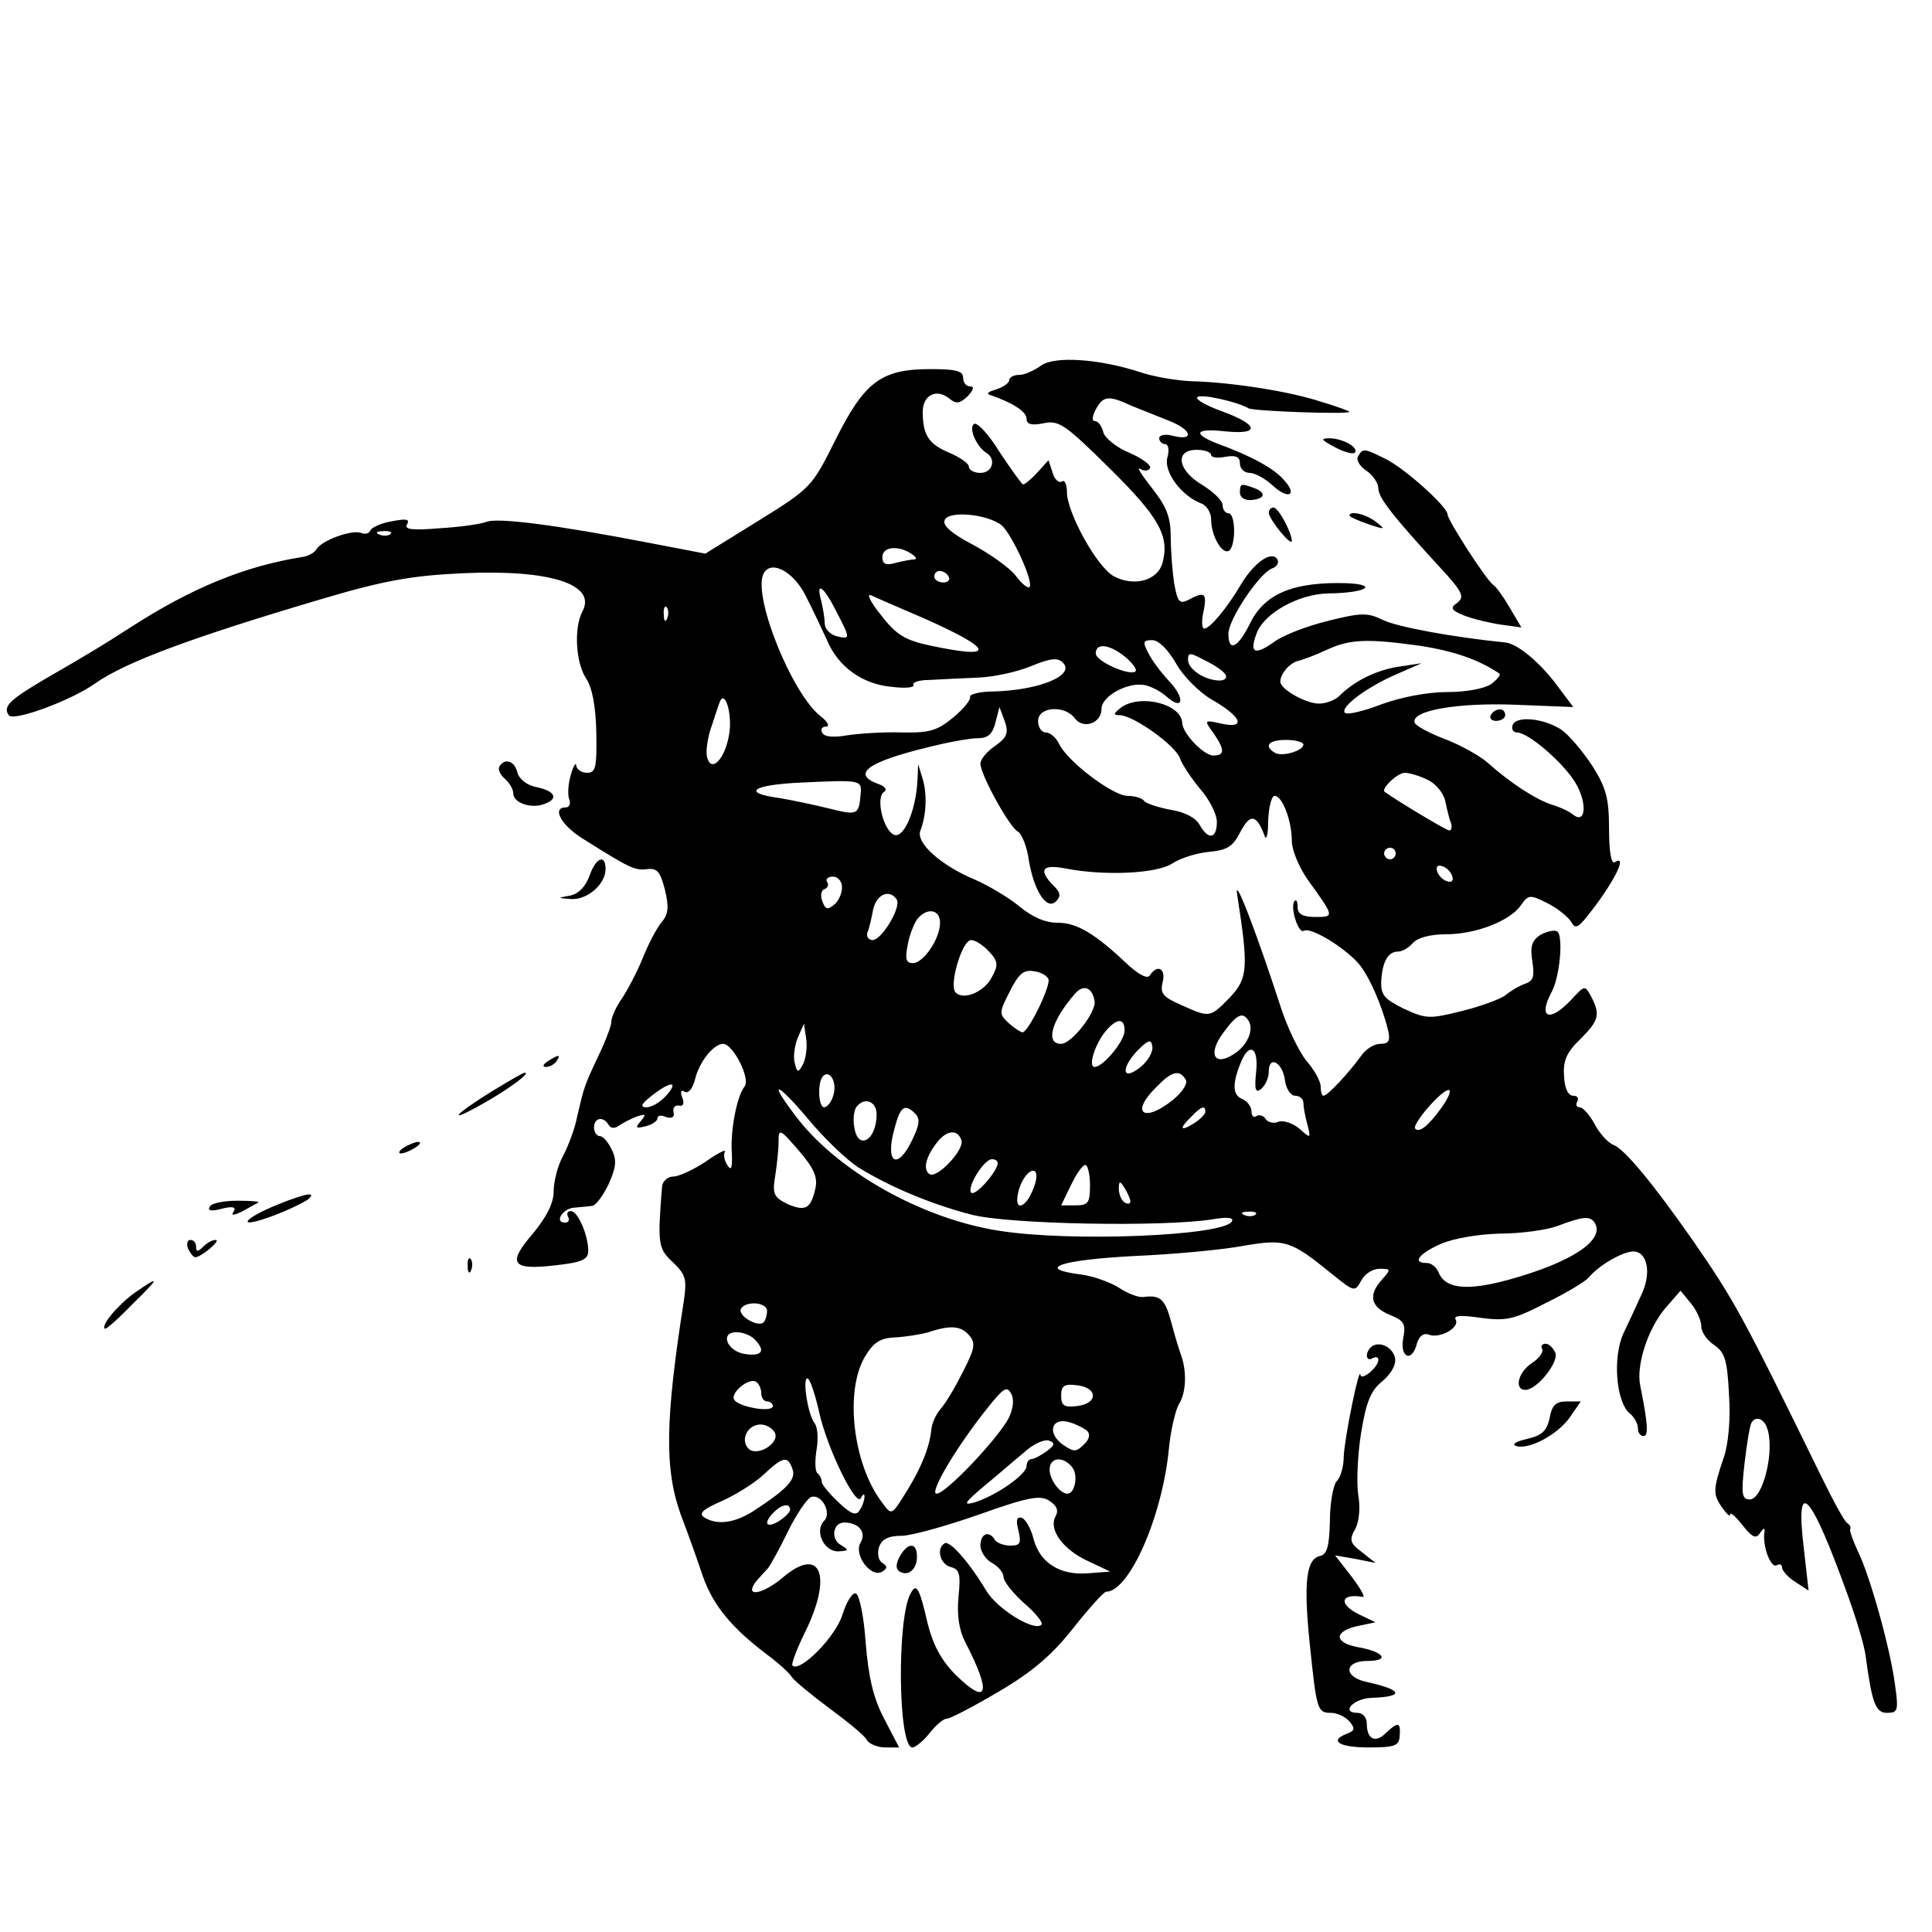
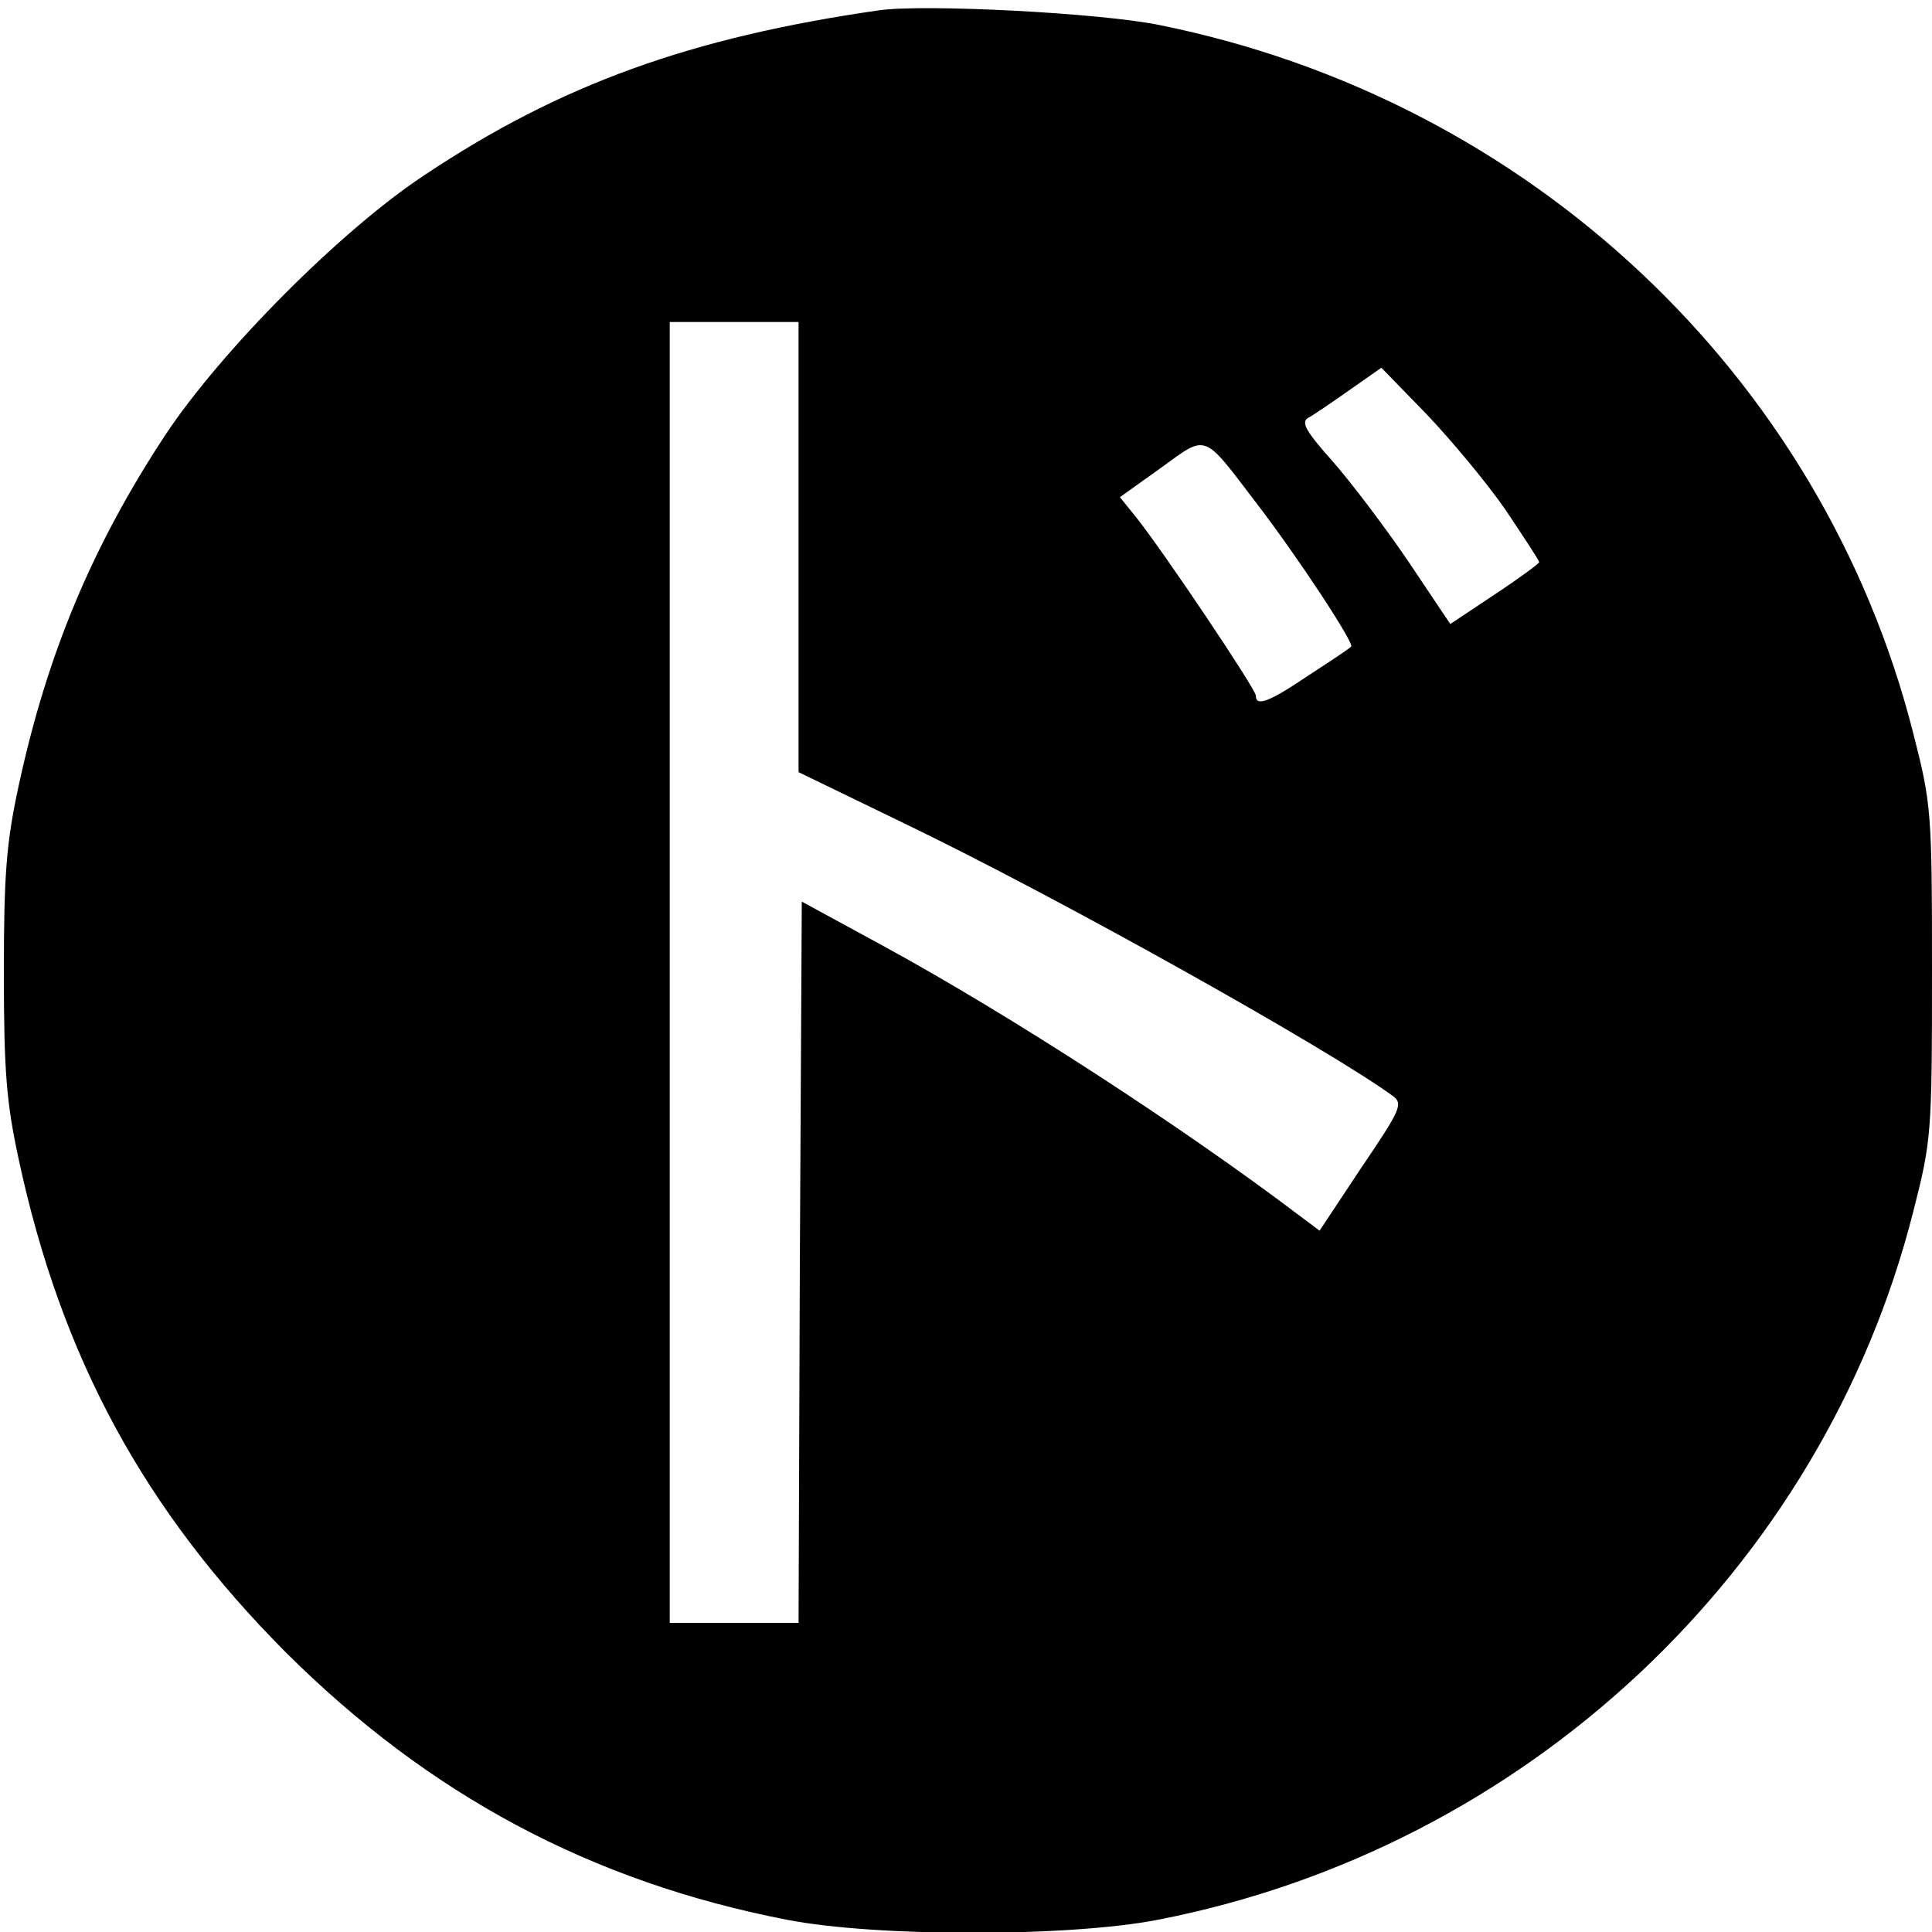
- <svg xmlns="http://www.w3.org/2000/svg" version="1.0" width="335pt" height="335pt" viewBox="0 0 335 335" preserveAspectRatio="xMidYMid meet">
-   <g transform="translate(0,335) scale(0.1,-0.1)" fill="#000000" stroke="none">
-     <path d="M1805 2716 c-11 -8 -28 -16 -37 -16 -10 0 -18 -4 -18 -9 0 -5 -10 -12 -22 -16 -17 -5 -19 -8 -8 -11 37 -13 60 -28 60 -40 0 -10 9 -12 29 -8 27 6 38 -2 115 -78 85 -84 104 -117 92 -163 -8 -32 -50 -43 -85 -24 -29 16 -81 110 -81 146 0 13 -4 22 -9 18 -5 -3 -13 4 -16 16 l-7 21 -19 -21 c-11 -12 -22 -21 -25 -21 -2 0 -20 25 -40 55 -19 31 -39 53 -45 50 -10 -7 4 -39 21 -50 18 -11 11 -35 -10 -35 -11 0 -20 5 -20 11 0 5 -15 16 -34 24 -36 15 -46 31 -46 71 0 29 24 41 46 23 12 -10 18 -9 32 4 10 11 12 17 4 17 -7 0 -12 7 -12 15 0 12 -13 15 -57 15 -85 0 -114 -22 -164 -122 -41 -82 -42 -84 -134 -141 l-92 -57 -99 19 c-161 31 -262 44 -281 36 -10 -4 -47 -9 -81 -11 -48 -4 -62 -2 -56 7 5 9 -2 10 -27 5 -19 -3 -35 -11 -37 -16 -2 -5 -9 -7 -16 -4 -16 6 -68 -13 -77 -28 -4 -7 -16 -13 -26 -14 -99 -16 -190 -53 -297 -122 -48 -31 -71 -45 -149 -90 -61 -36 -72 -47 -62 -62 7 -12 108 25 150 55 53 37 165 79 395 147 108 32 156 40 242 44 151 7 233 -19 208 -66 -15 -28 -12 -88 6 -116 11 -16 17 -49 18 -94 1 -61 -1 -70 -16 -70 -10 0 -18 6 -19 13 0 6 -5 -1 -9 -16 -5 -16 -6 -35 -3 -43 3 -8 0 -14 -6 -14 -24 0 -9 -29 26 -52 84 -53 94 -58 115 -55 18 2 23 -5 31 -36 7 -29 6 -42 -5 -55 -8 -9 -23 -37 -33 -62 -10 -25 -27 -57 -37 -72 -10 -14 -18 -32 -18 -40 0 -7 -10 -33 -22 -58 -25 -53 -25 -54 -37 -105 -4 -22 -16 -53 -25 -70 -9 -16 -16 -44 -16 -61 0 -20 -12 -44 -36 -73 -45 -52 -37 -64 39 -55 46 5 57 10 57 25 0 27 -18 69 -30 69 -6 0 -8 -4 -5 -10 3 -5 1 -10 -5 -10 -20 0 -4 25 16 26 10 1 24 2 30 3 7 0 19 17 29 37 13 29 15 42 6 60 -6 13 -15 24 -21 24 -5 0 -10 7 -10 15 0 17 16 20 25 5 4 -7 11 -7 18 -2 7 5 21 12 31 16 16 5 17 4 7 -8 -10 -12 -9 -13 8 -9 12 3 21 9 21 14 0 5 7 6 15 2 10 -3 15 0 13 8 -2 8 2 13 9 12 8 -2 10 4 6 14 -4 10 -2 14 4 10 6 -4 14 5 18 21 7 30 32 62 49 62 17 0 48 -61 37 -74 -13 -16 -25 -76 -22 -116 1 -26 -1 -31 -8 -20 -5 8 -7 18 -4 23 3 5 -12 -2 -33 -17 -21 -14 -47 -26 -56 -26 -10 0 -19 -8 -20 -17 -8 -100 -7 -108 19 -132 22 -21 24 -29 19 -65 -33 -210 -34 -294 -5 -374 12 -31 29 -79 38 -106 18 -50 49 -88 111 -135 19 -14 39 -32 43 -39 4 -6 34 -31 65 -54 31 -23 61 -47 65 -55 4 -7 19 -13 32 -13 l24 0 -26 50 c-19 36 -27 72 -32 132 -3 45 -11 83 -17 85 -6 2 -16 -14 -23 -36 -11 -38 -74 -102 -87 -89 -2 3 7 27 20 54 50 99 31 155 -35 100 -36 -31 -70 -37 -48 -8 8 9 17 19 20 22 3 3 19 31 34 62 15 31 34 59 41 62 18 7 37 -27 23 -41 -17 -17 -1 -53 24 -53 19 1 20 2 5 11 -18 10 -14 39 6 39 25 0 39 -17 28 -35 -12 -22 19 -62 38 -50 9 6 9 9 0 15 -7 4 -9 16 -6 27 5 14 16 20 39 20 17 0 78 17 135 37 84 30 106 34 121 24 14 -9 17 -17 11 -28 -12 -23 14 -58 59 -78 l36 -17 -38 -3 c-49 -4 -84 18 -95 60 -4 17 -14 34 -20 36 -9 3 -11 -4 -6 -22 5 -22 3 -26 -14 -26 -12 0 -24 5 -27 10 -10 17 -25 11 -25 -10 0 -10 9 -24 20 -30 11 -6 20 -17 20 -24 0 -8 16 -28 36 -46 20 -17 33 -34 30 -37 -12 -13 -77 27 -96 59 -30 50 -63 87 -72 82 -15 -9 -8 -36 10 -41 16 -4 18 -12 14 -52 -3 -32 1 -58 12 -79 46 -89 39 -111 -17 -56 -25 25 -39 52 -48 87 -15 65 -20 73 -30 54 -24 -42 -22 -267 3 -267 5 0 19 11 30 25 11 14 24 25 30 25 6 0 46 21 90 47 58 34 92 63 129 110 27 34 53 63 57 63 40 0 98 131 109 250 3 30 11 64 17 75 13 20 14 57 4 85 -3 8 -11 34 -17 57 -11 41 -19 48 -49 44 -8 -1 -26 6 -40 15 -15 10 -45 21 -67 24 -80 10 -39 25 89 32 71 3 157 11 193 18 71 12 81 9 150 -47 41 -33 42 -34 53 -14 6 12 20 21 32 21 20 0 20 -1 5 -18 -25 -27 -21 -48 13 -62 25 -10 28 -16 23 -41 -6 -34 16 -42 24 -8 4 12 11 18 20 15 19 -8 55 12 47 26 -4 7 9 8 43 3 45 -6 58 -3 114 26 35 17 68 37 74 44 17 21 59 45 77 45 24 0 32 -36 15 -73 -8 -18 -22 -48 -32 -69 -19 -41 -13 -119 11 -139 8 -6 14 -18 14 -25 0 -8 4 -14 10 -14 9 0 7 23 -6 88 -7 35 13 97 43 133 l27 31 18 -22 c10 -12 18 -30 18 -40 0 -10 10 -24 22 -32 19 -13 23 -26 26 -86 3 -42 -1 -86 -9 -109 -19 -56 -19 -64 -3 -87 8 -11 14 -17 14 -12 0 5 10 -4 21 -18 17 -22 24 -25 31 -14 7 10 9 10 7 -2 -2 -24 12 -60 22 -54 5 3 9 1 9 -4 0 -5 10 -17 23 -25 l23 -15 -8 71 c-16 130 11 102 77 -82 14 -39 28 -85 30 -103 11 -81 17 -98 37 -98 19 0 20 4 14 48 -8 62 -43 188 -64 231 -9 19 -15 37 -14 39 2 3 0 8 -5 11 -5 3 -25 40 -45 81 -137 280 -150 304 -224 411 -68 97 -118 158 -137 164 -9 4 -24 20 -32 36 -9 16 -20 29 -26 29 -6 0 -7 5 -4 10 3 6 0 10 -7 10 -9 0 -15 13 -16 34 -2 26 4 41 28 64 33 33 35 43 19 74 -11 20 -11 20 -35 -6 -38 -40 -58 -31 -33 15 14 27 20 97 9 104 -5 3 -18 0 -29 -6 -15 -10 -18 -20 -14 -46 4 -26 2 -34 -13 -39 -11 -4 -26 -13 -34 -20 -8 -6 -42 -19 -75 -27 -56 -14 -62 -14 -101 4 -34 17 -40 24 -39 48 2 34 12 51 29 51 8 0 19 7 26 15 8 9 30 15 57 15 52 0 111 23 130 50 13 19 16 19 46 4 18 -9 36 -24 41 -32 7 -13 12 -11 28 9 45 56 72 109 48 94 -6 -4 -10 18 -10 57 0 54 -5 72 -29 110 -17 26 -41 54 -54 63 -31 20 -78 24 -84 8 -3 -7 1 -13 7 -13 20 0 79 -51 101 -86 22 -36 19 -75 -4 -56 -6 5 -23 13 -37 17 -27 9 -71 37 -111 73 -14 12 -48 31 -75 41 -26 10 -50 23 -51 28 -7 21 75 35 175 31 l100 -4 -27 36 c-31 42 -70 74 -91 76 -90 9 -188 27 -212 39 -27 13 -37 13 -97 -2 -36 -9 -78 -25 -93 -37 -33 -23 -42 -18 -29 16 13 35 73 68 124 69 74 1 90 18 17 18 -83 0 -129 -21 -153 -71 -21 -42 -37 -49 -37 -17 0 25 53 104 75 113 9 3 13 10 10 16 -10 16 -40 -5 -63 -43 -24 -41 -54 -77 -64 -77 -4 0 -5 14 -1 30 6 32 2 35 -26 20 -16 -8 -19 -4 -25 28 -3 20 -6 57 -6 81 0 34 -7 52 -32 84 -18 23 -28 38 -21 34 6 -4 14 -4 17 1 3 5 -13 17 -36 27 -22 9 -43 26 -45 36 -3 11 -9 19 -15 19 -5 0 -4 9 2 20 13 24 22 25 63 6 18 -7 47 -19 65 -26 38 -15 44 -35 7 -26 -14 4 -25 2 -25 -4 0 -5 5 -10 10 -10 6 0 8 -10 4 -24 -6 -25 25 -66 59 -79 9 -3 17 -16 17 -27 0 -29 19 -62 31 -55 12 8 12 65 -1 65 -5 0 -10 6 -10 14 0 8 -16 23 -35 35 -43 25 -49 61 -10 61 14 0 25 -4 25 -9 0 -4 11 -6 25 -3 18 3 25 0 25 -12 0 -9 8 -16 17 -16 9 0 27 -10 40 -22 27 -25 44 -17 19 10 -17 20 -58 42 -113 62 -47 18 -41 28 12 22 60 -6 58 11 -4 34 -28 10 -48 21 -45 25 4 7 68 -7 89 -19 8 -5 175 -11 175 -6 0 1 -21 9 -48 17 -54 18 -154 34 -226 36 -26 1 -67 8 -90 16 -71 23 -148 28 -171 11z m-68 -277 c18 -16 56 -99 48 -107 -2 -3 -14 6 -24 20 -11 14 -45 38 -75 54 -36 19 -52 33 -48 42 6 17 74 11 99 -9z m-1060 -15 c-3 -3 -12 -4 -19 -1 -8 3 -5 6 6 6 11 1 17 -2 13 -5z m903 -34 c8 -5 11 -10 5 -10 -5 0 -20 -3 -32 -6 -17 -5 -23 -2 -23 10 0 18 27 21 50 6z m-183 -73 c12 -23 28 -58 37 -77 19 -46 62 -77 113 -81 23 -3 39 -1 37 3 -3 5 10 9 28 9 18 1 56 3 83 4 28 1 69 10 93 20 34 14 46 15 55 6 22 -22 -41 -48 -121 -50 -23 0 -41 -5 -40 -9 2 -5 -11 -21 -29 -36 -28 -23 -41 -27 -90 -26 -32 1 -74 -2 -94 -5 -23 -4 -39 -3 -43 4 -4 6 -1 11 6 11 7 0 4 8 -9 18 -49 38 -116 203 -100 245 11 28 52 8 74 -36z m248 33 c3 -5 -1 -10 -9 -10 -9 0 -16 5 -16 10 0 6 4 10 9 10 6 0 13 -4 16 -10z m-195 -60 c25 -48 25 -49 0 -43 -11 3 -20 13 -20 22 0 9 -3 26 -6 39 -10 35 4 26 26 -18z m154 -13 c121 -54 124 -71 7 -46 -41 9 -57 18 -83 52 -18 22 -26 38 -18 35 8 -4 50 -22 94 -41z m-447 1 c-3 -8 -6 -5 -6 6 -1 11 2 17 5 13 3 -3 4 -12 1 -19z m882 -78 c12 -22 40 -50 62 -63 51 -29 61 -51 18 -42 -31 7 -32 7 -15 -16 20 -29 20 -39 0 -39 -17 0 -53 38 -54 56 -1 33 -71 51 -105 28 -14 -11 -16 -14 -4 -14 24 0 98 -53 105 -75 4 -11 20 -35 35 -53 16 -18 29 -44 29 -57 0 -30 -15 -32 -30 -5 -7 12 -25 22 -51 26 -21 4 -42 11 -45 15 -3 5 -16 9 -29 9 -25 0 -105 60 -119 91 -5 10 -15 19 -23 19 -7 0 -13 9 -13 20 0 25 47 28 64 4 15 -19 46 -8 46 17 0 22 46 47 75 41 11 -2 28 -11 38 -20 28 -25 33 -4 5 26 -14 15 -31 37 -37 50 -10 19 -9 22 7 22 11 0 27 -16 41 -40z m425 30 c56 -9 99 -23 136 -48 3 -2 -4 -10 -14 -18 -12 -8 -43 -14 -77 -14 -34 0 -80 -9 -113 -21 -31 -12 -60 -19 -64 -15 -9 10 40 46 92 68 l41 18 -40 -6 c-39 -6 -77 -25 -103 -51 -7 -7 -23 -13 -35 -13 -23 0 -67 25 -67 38 0 14 17 33 31 36 8 2 30 10 49 19 41 19 70 20 164 7z m-513 -19 c13 -11 21 -22 18 -25 -9 -9 -69 17 -69 31 0 19 24 16 51 -6z m174 -31 c3 -5 -1 -10 -10 -10 -25 0 -55 19 -55 36 0 13 3 13 29 -1 17 -8 33 -19 36 -25z m-861 -105 c-7 -40 -29 -64 -37 -41 -4 9 -1 30 4 48 6 18 13 40 16 48 9 29 24 -18 17 -55z m462 -18 c-15 -10 -26 -24 -26 -31 0 -19 50 -110 65 -118 7 -4 16 -27 19 -50 9 -53 31 -87 47 -71 9 9 8 16 -5 28 -26 27 -19 37 22 29 68 -13 158 -9 185 9 14 9 42 18 64 20 31 3 41 9 54 35 17 32 28 30 42 -8 3 -8 6 4 6 28 1 23 6 42 11 42 14 0 30 -44 30 -79 0 -15 13 -46 28 -67 46 -64 46 -64 13 -64 -22 0 -31 5 -31 17 0 9 -2 14 -5 11 -9 -9 6 -58 16 -52 11 7 68 -27 94 -56 18 -20 41 -72 52 -117 4 -18 1 -23 -14 -23 -10 0 -25 -9 -33 -21 -21 -29 -58 -69 -65 -69 -3 0 -5 7 -5 16 0 9 -11 29 -25 45 -13 16 -33 58 -44 92 -39 120 -81 232 -76 197 20 -128 19 -146 -12 -179 -35 -36 -35 -36 -84 -14 -32 14 -38 20 -33 40 6 23 -9 32 -22 12 -4 -7 -18 0 -38 18 -58 55 -89 73 -122 73 -22 0 -44 10 -66 28 -18 15 -53 36 -78 47 -58 24 -103 64 -94 85 10 26 12 62 4 89 l-8 26 -1 -25 c-2 -52 -22 -101 -39 -98 -19 4 -35 65 -19 75 6 4 1 10 -11 14 -46 17 -17 38 86 63 35 9 74 16 88 16 17 0 25 7 30 27 l7 27 9 -24 c7 -20 5 -28 -16 -43z m534 2 c0 -11 -38 -22 -50 -14 -19 12 -10 22 20 22 17 0 30 -4 30 -8z m215 -61 c14 -6 28 -23 31 -37 3 -14 7 -32 10 -38 2 -7 1 -13 -3 -13 -5 0 -90 51 -112 67 -7 5 22 33 35 33 7 0 25 -5 39 -12z m-983 -28 c-3 -33 -6 -34 -54 -22 -24 6 -62 14 -85 18 -68 9 -50 23 35 27 108 5 107 5 104 -23z m928 -100 c0 -5 -4 -10 -10 -10 -5 0 -10 5 -10 10 0 6 5 10 10 10 6 0 10 -4 10 -10z m98 -39 c3 -8 -1 -12 -9 -9 -7 2 -15 10 -17 17 -3 8 1 12 9 9 7 -2 15 -10 17 -17z m-1058 -20 c0 -10 -6 -24 -14 -30 -11 -9 -15 -8 -20 6 -4 10 -2 19 3 21 6 2 9 8 5 13 -3 5 2 9 10 9 9 0 16 -8 16 -19z m95 -21 c8 -13 -26 -70 -42 -70 -7 0 -11 6 -9 13 3 6 7 24 10 40 6 27 29 36 41 17z m75 -40 c0 -28 -29 -70 -47 -70 -12 0 -14 7 -9 32 3 17 11 37 17 45 17 20 39 16 39 -7z m85 -50 c16 -17 16 -24 5 -44 -13 -26 -49 -41 -63 -27 -12 12 11 91 27 91 7 0 21 -9 31 -20z m103 -48 c4 -12 -35 -92 -45 -92 -3 0 -14 7 -24 16 -17 16 -17 18 2 55 15 30 24 38 41 35 12 -1 24 -8 26 -14z m80 -38 c3 -19 -40 -74 -58 -74 -28 0 -17 40 24 87 15 17 30 11 34 -13z m267 -34 c10 -16 -3 -44 -26 -58 -34 -22 -45 1 -18 37 24 33 34 37 44 21z m-215 -17 c0 -18 -37 -63 -52 -63 -12 0 1 41 20 63 19 22 32 22 32 0z m-558 -59 c-8 -15 -10 -14 -14 3 -3 10 0 30 5 43 l11 25 4 -27 c2 -15 -1 -35 -6 -44z m586 -4 c-31 -25 -36 -5 -7 27 20 20 25 22 27 9 2 -9 -7 -25 -20 -36z m200 -9 c-3 -31 -1 -37 9 -29 7 6 13 19 13 30 0 29 24 16 28 -15 2 -15 10 -27 18 -27 8 0 14 -6 14 -12 0 -7 3 -24 7 -38 6 -24 6 -25 -14 -7 -11 9 -27 15 -36 12 -8 -4 -18 -1 -22 4 -3 6 -11 9 -16 6 -5 -4 -9 0 -9 8 0 8 -7 17 -15 21 -17 6 -19 24 -5 60 15 40 33 32 28 -13z m-733 -40 c-3 -12 -11 -21 -16 -21 -10 0 -12 43 -2 54 12 12 25 -11 18 -33z m611 27 c4 -6 -5 -21 -22 -35 -51 -41 -75 -23 -29 22 27 28 40 31 51 13z m-901 -28 c-10 -11 -25 -20 -34 -20 -12 0 -9 6 9 20 33 26 48 26 25 0z m333 -124 c53 -33 126 -64 196 -82 63 -17 335 -22 420 -8 24 4 36 3 32 -4 -15 -25 -279 -36 -404 -16 -135 21 -283 105 -354 201 -47 62 -31 57 23 -7 27 -33 67 -71 87 -84z m1012 104 c-23 -32 -39 -45 -46 -37 -7 6 45 67 58 67 5 0 0 -13 -12 -30z m-980 -12 c0 -30 -15 -52 -29 -44 -12 8 -15 49 -4 59 14 15 33 6 33 -15z m67 1 c9 -9 7 -20 -5 -45 -26 -55 -48 -41 -31 19 10 39 18 44 36 26z m503 3 c0 -4 -9 -13 -20 -20 -24 -15 -26 -9 -4 12 17 18 24 20 24 8z m-676 -132 c-8 -36 -17 -41 -48 -28 -24 12 -27 17 -22 48 3 19 6 46 6 60 0 24 2 23 35 -15 26 -30 33 -46 29 -65z m253 83 c6 -16 -42 -67 -55 -59 -13 8 -6 33 16 59 16 18 33 18 39 0z m63 -40 c-1 -15 -39 -58 -46 -51 -8 9 22 58 36 58 6 0 10 -3 10 -7z m160 -38 c0 -31 -3 -35 -25 -35 l-25 0 17 35 c9 19 20 35 25 35 4 0 8 -16 8 -35z m-95 3 c-4 -13 -11 -27 -16 -32 -15 -16 -20 0 -10 28 13 32 35 36 26 4z m165 -31 c0 -5 -4 -5 -10 -2 -5 3 -10 14 -10 23 0 15 2 15 10 2 5 -8 10 -19 10 -23z m217 -23 c-3 -3 -12 -4 -19 -1 -8 3 -5 6 6 6 11 1 17 -2 13 -5z m588 -14 c19 -30 -40 -69 -149 -99 -73 -20 -111 -16 -122 14 -4 8 -12 15 -20 15 -26 0 -14 16 24 33 23 10 66 17 103 18 35 0 80 6 99 13 45 17 57 18 65 6z m-1435 -153 c0 -8 -3 -17 -6 -20 -10 -9 -46 12 -39 24 9 14 45 11 45 -4z m351 -43 c11 -13 9 -23 -11 -62 -13 -26 -30 -55 -39 -65 -8 -9 -15 -25 -16 -35 -3 -31 -17 -66 -43 -108 -26 -42 -26 -42 -42 -20 -51 66 -66 194 -30 254 15 25 27 32 52 33 18 1 44 5 58 9 39 13 57 11 71 -6z m-373 -6 c20 -20 14 -30 -15 -26 -32 4 -46 38 -16 38 11 0 24 -5 31 -12z m12 -94 c0 -8 5 -14 10 -14 6 0 10 -4 10 -8 0 -12 -59 -2 -67 11 -7 12 26 39 38 31 5 -3 9 -12 9 -20z m100 -31 c14 -65 66 -170 73 -150 3 6 6 8 6 2 0 -5 -3 -16 -8 -23 -6 -11 -15 -8 -37 13 -16 15 -29 31 -29 35 0 5 -3 12 -8 16 -4 4 -4 23 -1 41 3 18 2 39 -4 46 -11 14 -21 77 -12 77 4 0 13 -26 20 -57z m329 -12 c-19 -36 -109 -131 -125 -131 -14 0 36 84 91 152 25 31 31 35 38 22 6 -10 4 -26 -4 -43z m146 39 c0 -9 -11 -16 -27 -18 -23 -3 -28 1 -28 18 0 17 5 21 28 18 16 -2 27 -9 27 -18z m-10 -61 c6 -6 4 -15 -6 -24 -13 -13 -17 -13 -36 0 -28 20 -20 48 11 39 11 -3 25 -10 31 -15z m1179 5 c14 -38 -7 -124 -30 -124 -14 0 -15 10 -9 63 4 34 9 65 12 70 7 12 21 8 27 -9z m-1720 -9 c7 -19 -32 -41 -46 -27 -15 15 -2 42 21 42 10 0 21 -7 25 -15z m470 -32 c-10 -7 -21 -13 -26 -13 -4 0 -8 -6 -8 -12 0 -15 -54 -52 -90 -63 -21 -6 -18 -1 15 27 22 18 53 45 70 59 16 15 36 24 44 21 11 -4 10 -8 -5 -19z m-440 -30 c7 -18 -9 -35 -69 -74 -32 -20 -62 -24 -84 -10 -10 7 -2 14 30 28 25 11 58 32 73 46 34 32 42 33 50 10z m485 3 c11 -13 5 -46 -8 -46 -13 0 -31 24 -31 42 0 21 23 24 39 4z m-489 -74 c0 -4 -9 -13 -20 -20 -22 -13 -27 -3 -8 16 14 14 28 16 28 4z" />
-     <path d="M2314 2575 c16 -9 32 -13 35 -10 8 9 -21 25 -44 25 -16 0 -14 -3 9 -15z" />
-     <path d="M2355 2559 c-4 -6 2 -17 14 -25 12 -8 21 -22 21 -31 0 -16 26 -49 107 -137 39 -42 43 -51 30 -61 -13 -9 -11 -13 11 -22 15 -6 44 -13 64 -16 l36 -5 -20 34 c-11 19 -24 37 -29 40 -11 7 -79 112 -79 122 0 13 -73 79 -107 96 -38 19 -40 19 -48 5z" />
-     <path d="M2150 2496 c0 -9 9 -14 20 -13 24 2 26 13 4 21 -22 8 -24 8 -24 -8z" />
-     <path d="M2200 2461 c0 -11 39 -59 40 -49 0 14 -23 58 -32 58 -4 0 -8 -4 -8 -9z" />
-     <path d="M2340 2456 c0 -2 15 -9 33 -15 29 -10 30 -9 13 4 -18 14 -46 20 -46 11z" />
-     <path d="M2585 2110 c-3 -5 1 -10 9 -10 9 0 16 5 16 10 0 6 -4 10 -9 10 -6 0 -13 -4 -16 -10z" />
-     <path d="M866 2021 c-3 -5 1 -14 9 -21 8 -7 15 -18 15 -26 0 -16 31 -27 54 -18 25 9 19 22 -13 29 -17 3 -31 14 -34 26 -5 20 -22 25 -31 10z" />
-     <path d="M1022 1831 c-7 -19 -19 -31 -34 -34 -22 -4 -22 -4 3 -6 28 -1 59 26 59 52 0 27 -17 20 -28 -12z" />
-     <path d="M950 1510 c-9 -6 -10 -10 -3 -10 6 0 15 5 18 10 8 12 4 12 -15 0z" />
-     <path d="M855 1459 c-68 -42 -82 -59 -20 -24 45 25 86 55 75 55 -3 0 -27 -14 -55 -31z" />
-     <path d="M700 1360 c-8 -5 -10 -10 -5 -10 6 0 17 5 25 10 8 5 11 10 5 10 -5 0 -17 -5 -25 -10z" />
-     <path d="M483 1262 c-64 -26 -74 -44 -12 -21 30 11 58 25 64 30 14 13 -4 10 -52 -9z" />
-     <path d="M364 1258 c-5 -7 2 -9 20 -4 20 5 26 3 21 -5 -5 -7 0 -7 16 1 13 7 25 14 27 15 2 2 -15 3 -37 3 -22 0 -44 -4 -47 -10z" />
-     <path d="M326 1185 c4 -8 9 -15 13 -15 11 1 45 30 35 30 -6 0 -15 -5 -22 -12 -9 -9 -12 -9 -12 0 0 7 -4 12 -10 12 -5 0 -7 -7 -4 -15z" />
-     <path d="M811 1154 c0 -11 3 -14 6 -6 3 7 2 16 -1 19 -3 4 -6 -2 -5 -13z" />
-     <path d="M233 1108 c-29 -21 -59 -57 -51 -62 2 -1 23 17 46 41 50 49 51 53 5 21z" />
-     <path d="M2377 1014 c-11 -11 -8 -26 3 -19 6 3 10 2 10 -3 0 -13 -30 -37 -31 -26 -2 18 -28 -112 -29 -141 0 -17 -5 -36 -12 -43 -6 -6 -12 -38 -12 -69 -1 -45 -5 -58 -17 -61 -24 -5 -29 -45 -18 -152 12 -115 13 -120 37 -120 11 0 25 -7 32 -15 10 -12 9 -16 -4 -21 -32 -12 -15 -24 37 -24 46 0 53 3 54 20 2 24 -3 25 -24 5 -18 -18 -33 -11 -33 16 0 11 -7 19 -16 19 -30 0 -7 25 24 26 59 2 54 14 -10 28 -39 9 -37 36 3 36 40 0 29 16 -17 24 -42 8 -41 28 2 37 l29 6 -27 13 c-38 18 -34 38 5 31 5 -1 -4 15 -20 36 l-28 36 35 -6 35 -7 -24 19 c-20 15 -22 21 -11 40 7 13 9 38 5 60 -3 20 -1 68 5 106 9 55 17 74 37 90 15 13 24 28 22 40 -4 20 -29 31 -42 19z" />
-     <path d="M2674 1011 c3 -5 -5 -16 -17 -24 -25 -16 -32 -47 -12 -47 20 0 58 48 52 64 -4 9 -11 16 -17 16 -6 0 -9 -4 -6 -9z" />
-     <path d="M2687 891 c-5 -22 -13 -30 -39 -36 -18 -4 -27 -9 -20 -12 21 -8 71 18 93 48 l20 29 -24 0 c-19 0 -26 -6 -30 -29z" />
-     <path d="M1560 651 c-7 -13 -7 -22 0 -26 15 -9 30 4 30 26 0 25 -16 25 -30 0z" />
+ <svg xmlns="http://www.w3.org/2000/svg" version="1.0" width="300pt" height="300pt" viewBox="0 0 300 300" preserveAspectRatio="xMidYMid meet">
+   <g transform="translate(0,300) scale(0.1,-0.1)" fill="#000000" stroke="none">
+     <path d="M1365 2984 c-292 -42 -495 -115 -706 -256 -129 -85 -315 -272 -402 -403 -114 -173 -184 -341 -228 -545 -19 -88 -23 -136 -23 -290 0 -154 4 -202 23 -290 66 -308 195 -545 415 -766 222 -221 474 -356 778 -415 139 -27 437 -27 576 0 571 111 1032 543 1173 1100 28 110 29 120 29 371 0 251 -1 261 -29 371 -141 556 -596 984 -1170 1100 -92 19 -366 33 -436 23z m-125 -834 l0 -349 163 -79 c239 -115 662 -352 760 -424 16 -12 12 -21 -49 -111 l-65 -98 -32 24 c-181 137 -447 310 -647 419 l-125 68 -3 -560 -2 -560 -100 0 -100 0 0 1010 0 1010 100 0 100 0 0 -350z m1098 58 c28 -42 52 -78 52 -81 0 -2 -31 -25 -69 -50 l-69 -46 -65 97 c-36 53 -89 123 -118 156 -41 46 -49 60 -38 67 8 4 37 24 64 43 l50 35 70 -72 c39 -41 94 -107 123 -149z m-388 12 c64 -83 154 -220 148 -224 -1 -2 -31 -22 -65 -44 -62 -42 -83 -50 -83 -32 0 10 -145 226 -186 277 l-25 31 63 45 c73 53 65 56 148 -53z" />
  </g>
</svg>
